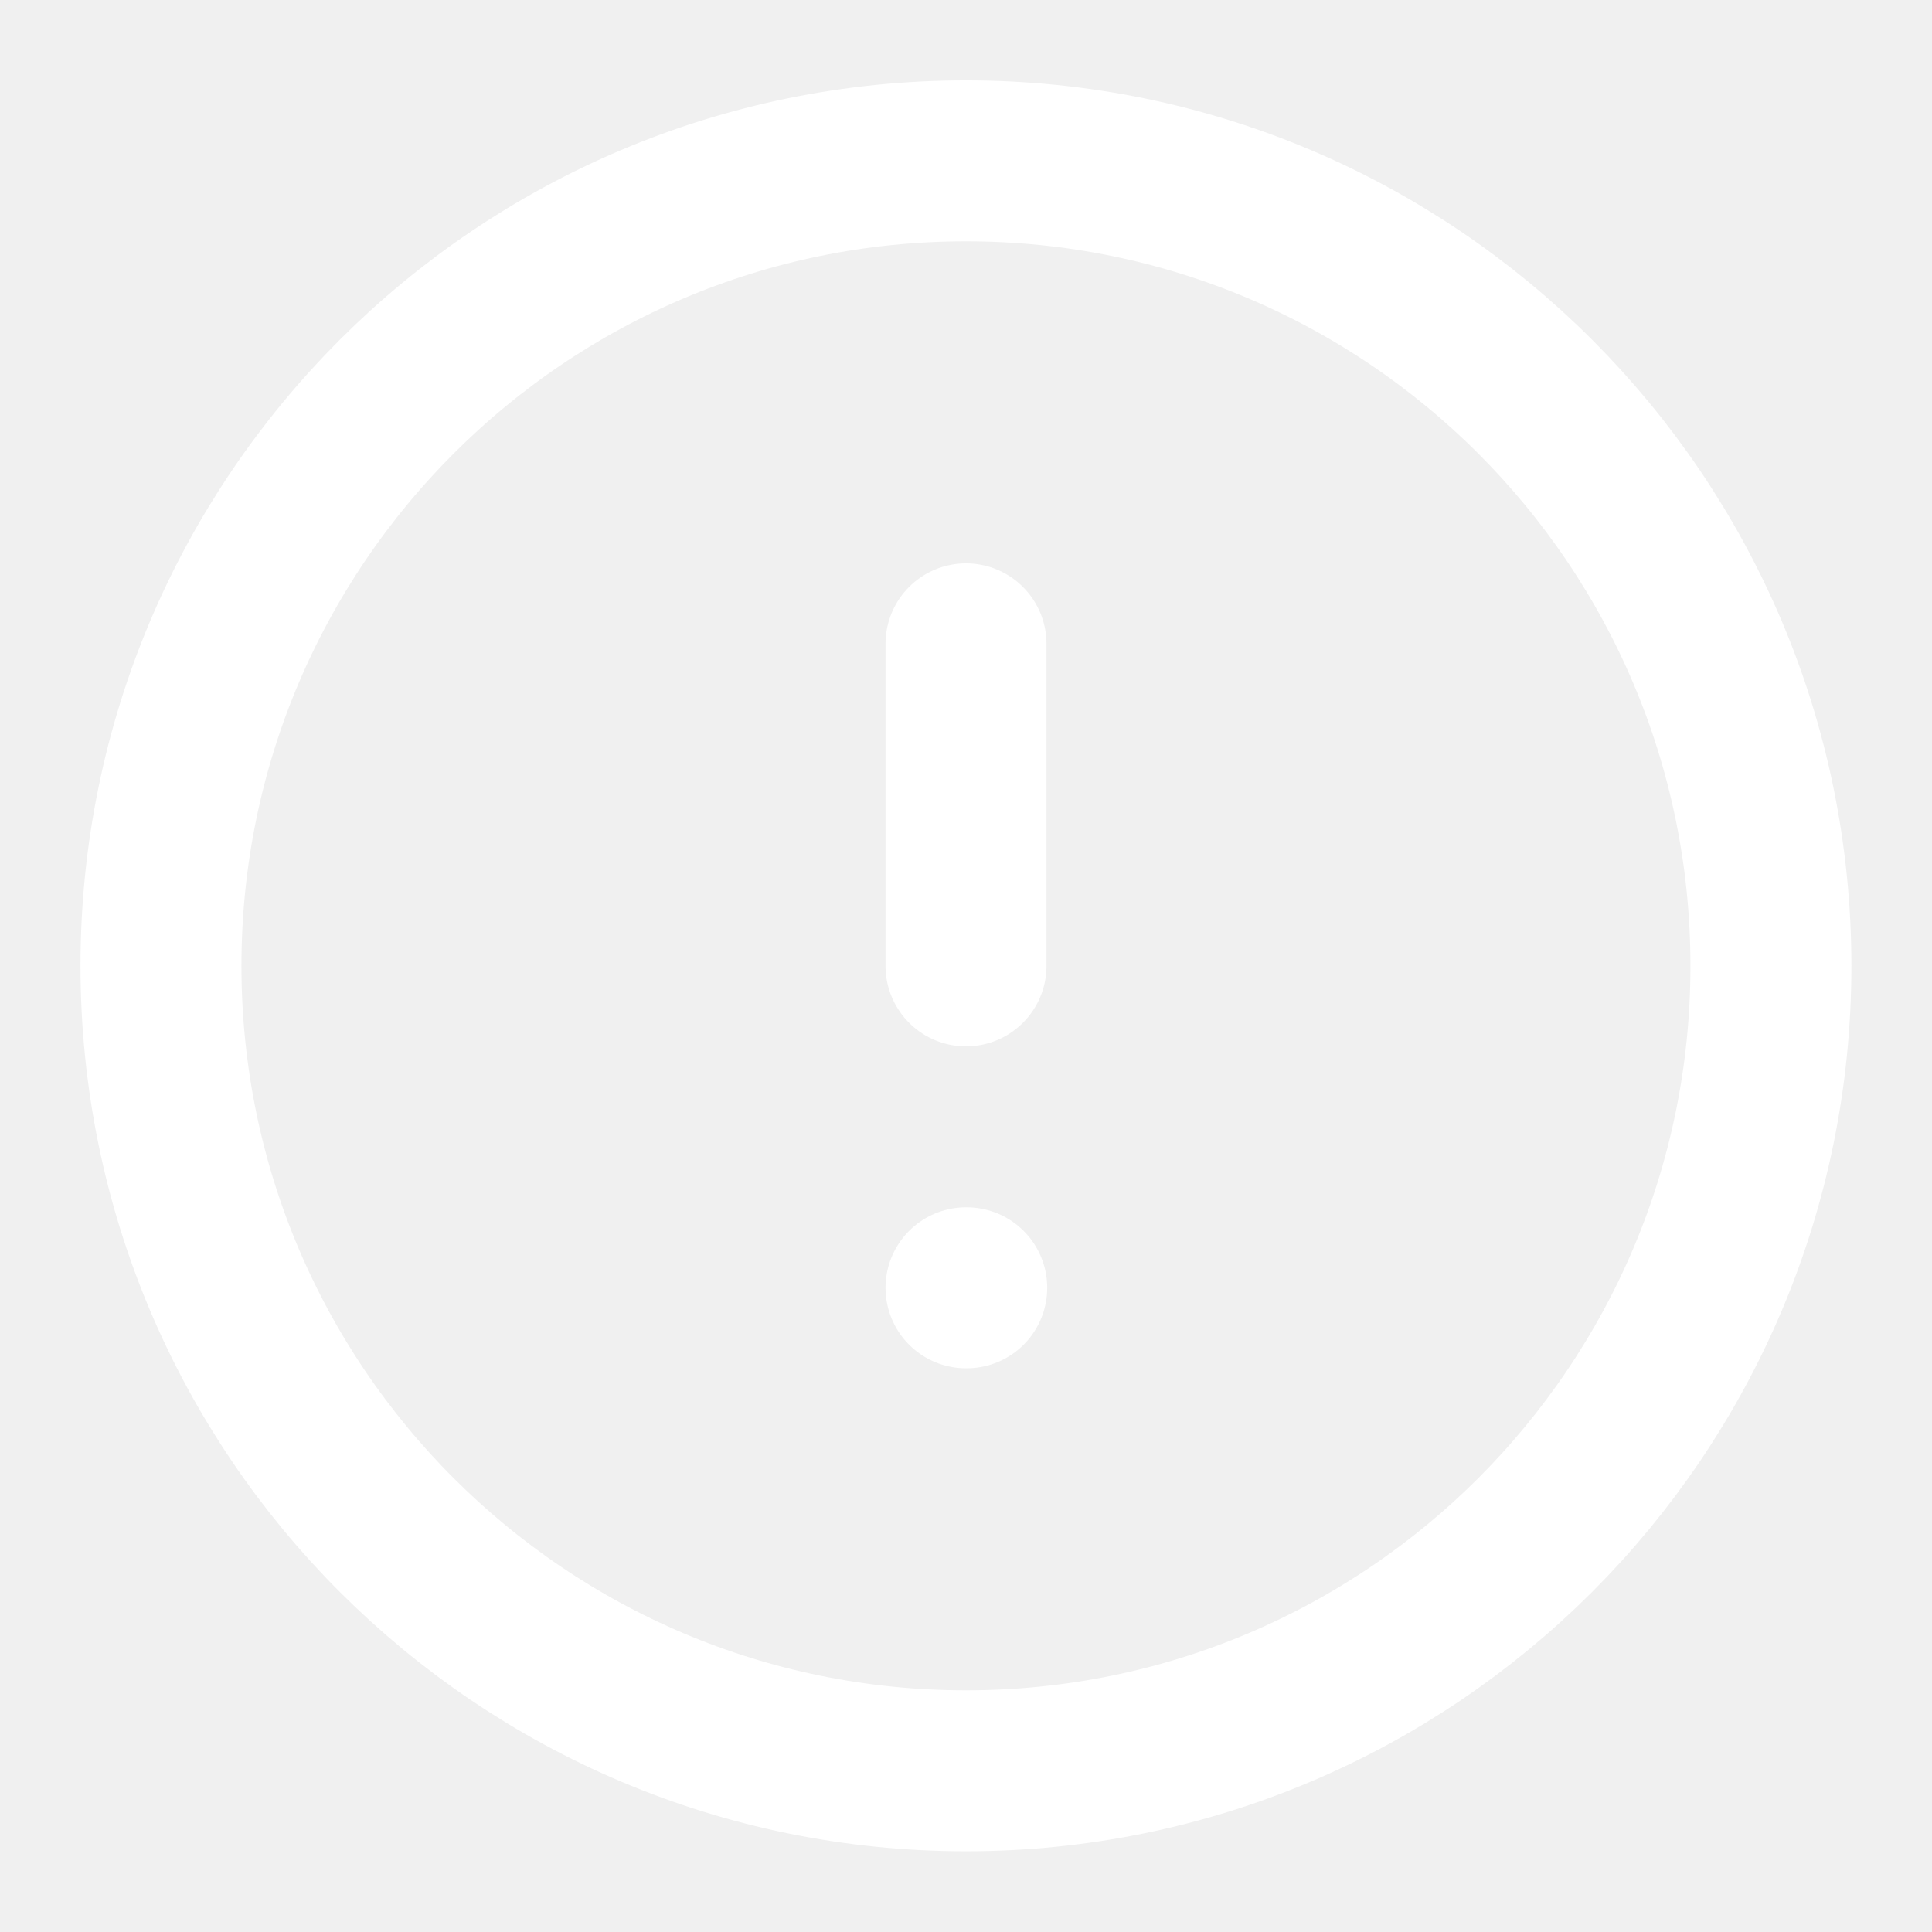
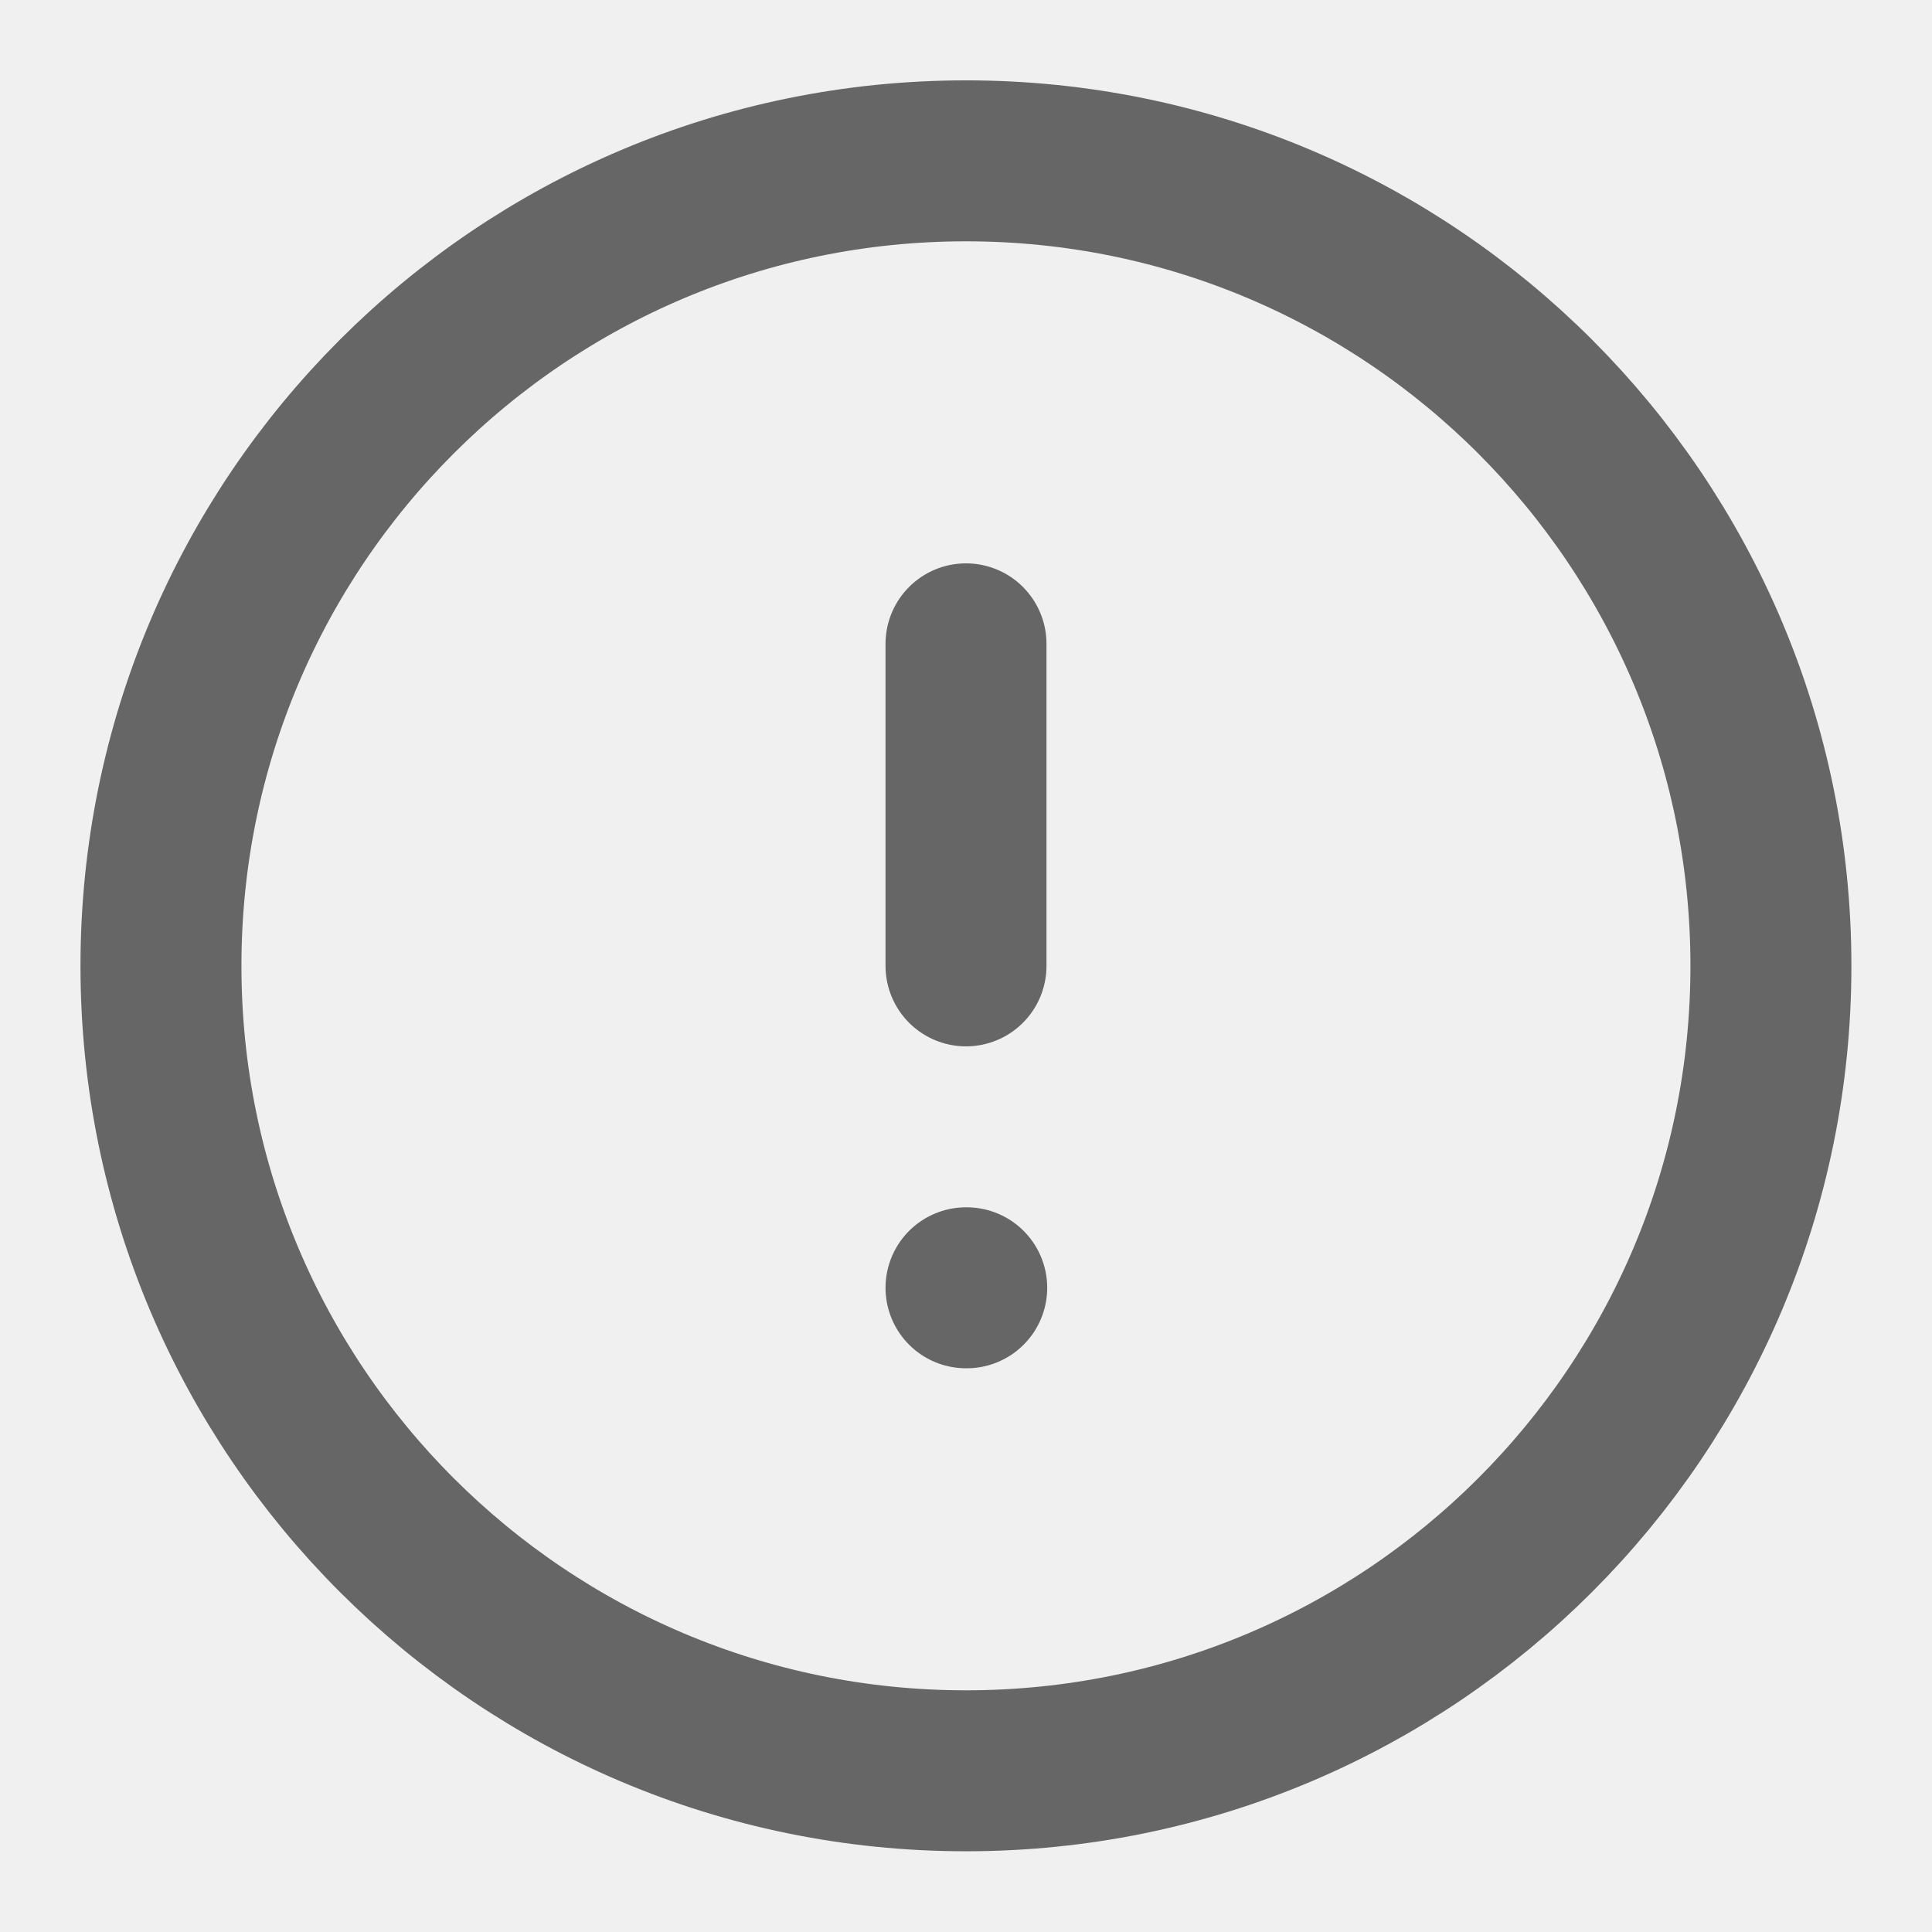
<svg xmlns="http://www.w3.org/2000/svg" width="100%" height="100%" viewBox="0 0 16 16" fill="none">
  <g clip-path="url(#clip0_4279_74504)">
-     <path d="M8 5.332V7.999M8 10.665H8.006M14.666 7.999C14.666 11.681 11.682 14.665 8 14.665C4.318 14.665 1.333 11.681 1.333 7.999C1.333 4.317 4.318 1.332 8 1.332C11.682 1.332 14.666 4.317 14.666 7.999Z" stroke="white" stroke-width="1.333" stroke-linecap="round" stroke-linejoin="round" />
+     <path d="M8 5.332V7.999M8 10.665H8.006M14.666 7.999C14.666 11.681 11.682 14.665 8 14.665C4.318 14.665 1.333 11.681 1.333 7.999C1.333 4.317 4.318 1.332 8 1.332C11.682 1.332 14.666 4.317 14.666 7.999Z" stroke="#666" stroke-width="1.333" stroke-linecap="round" stroke-linejoin="round" />
  </g>
  <defs>
    <clipPath id="clip0_4279_74504">
      <rect width="16" height="16" fill="white" />
    </clipPath>
  </defs>
</svg>
